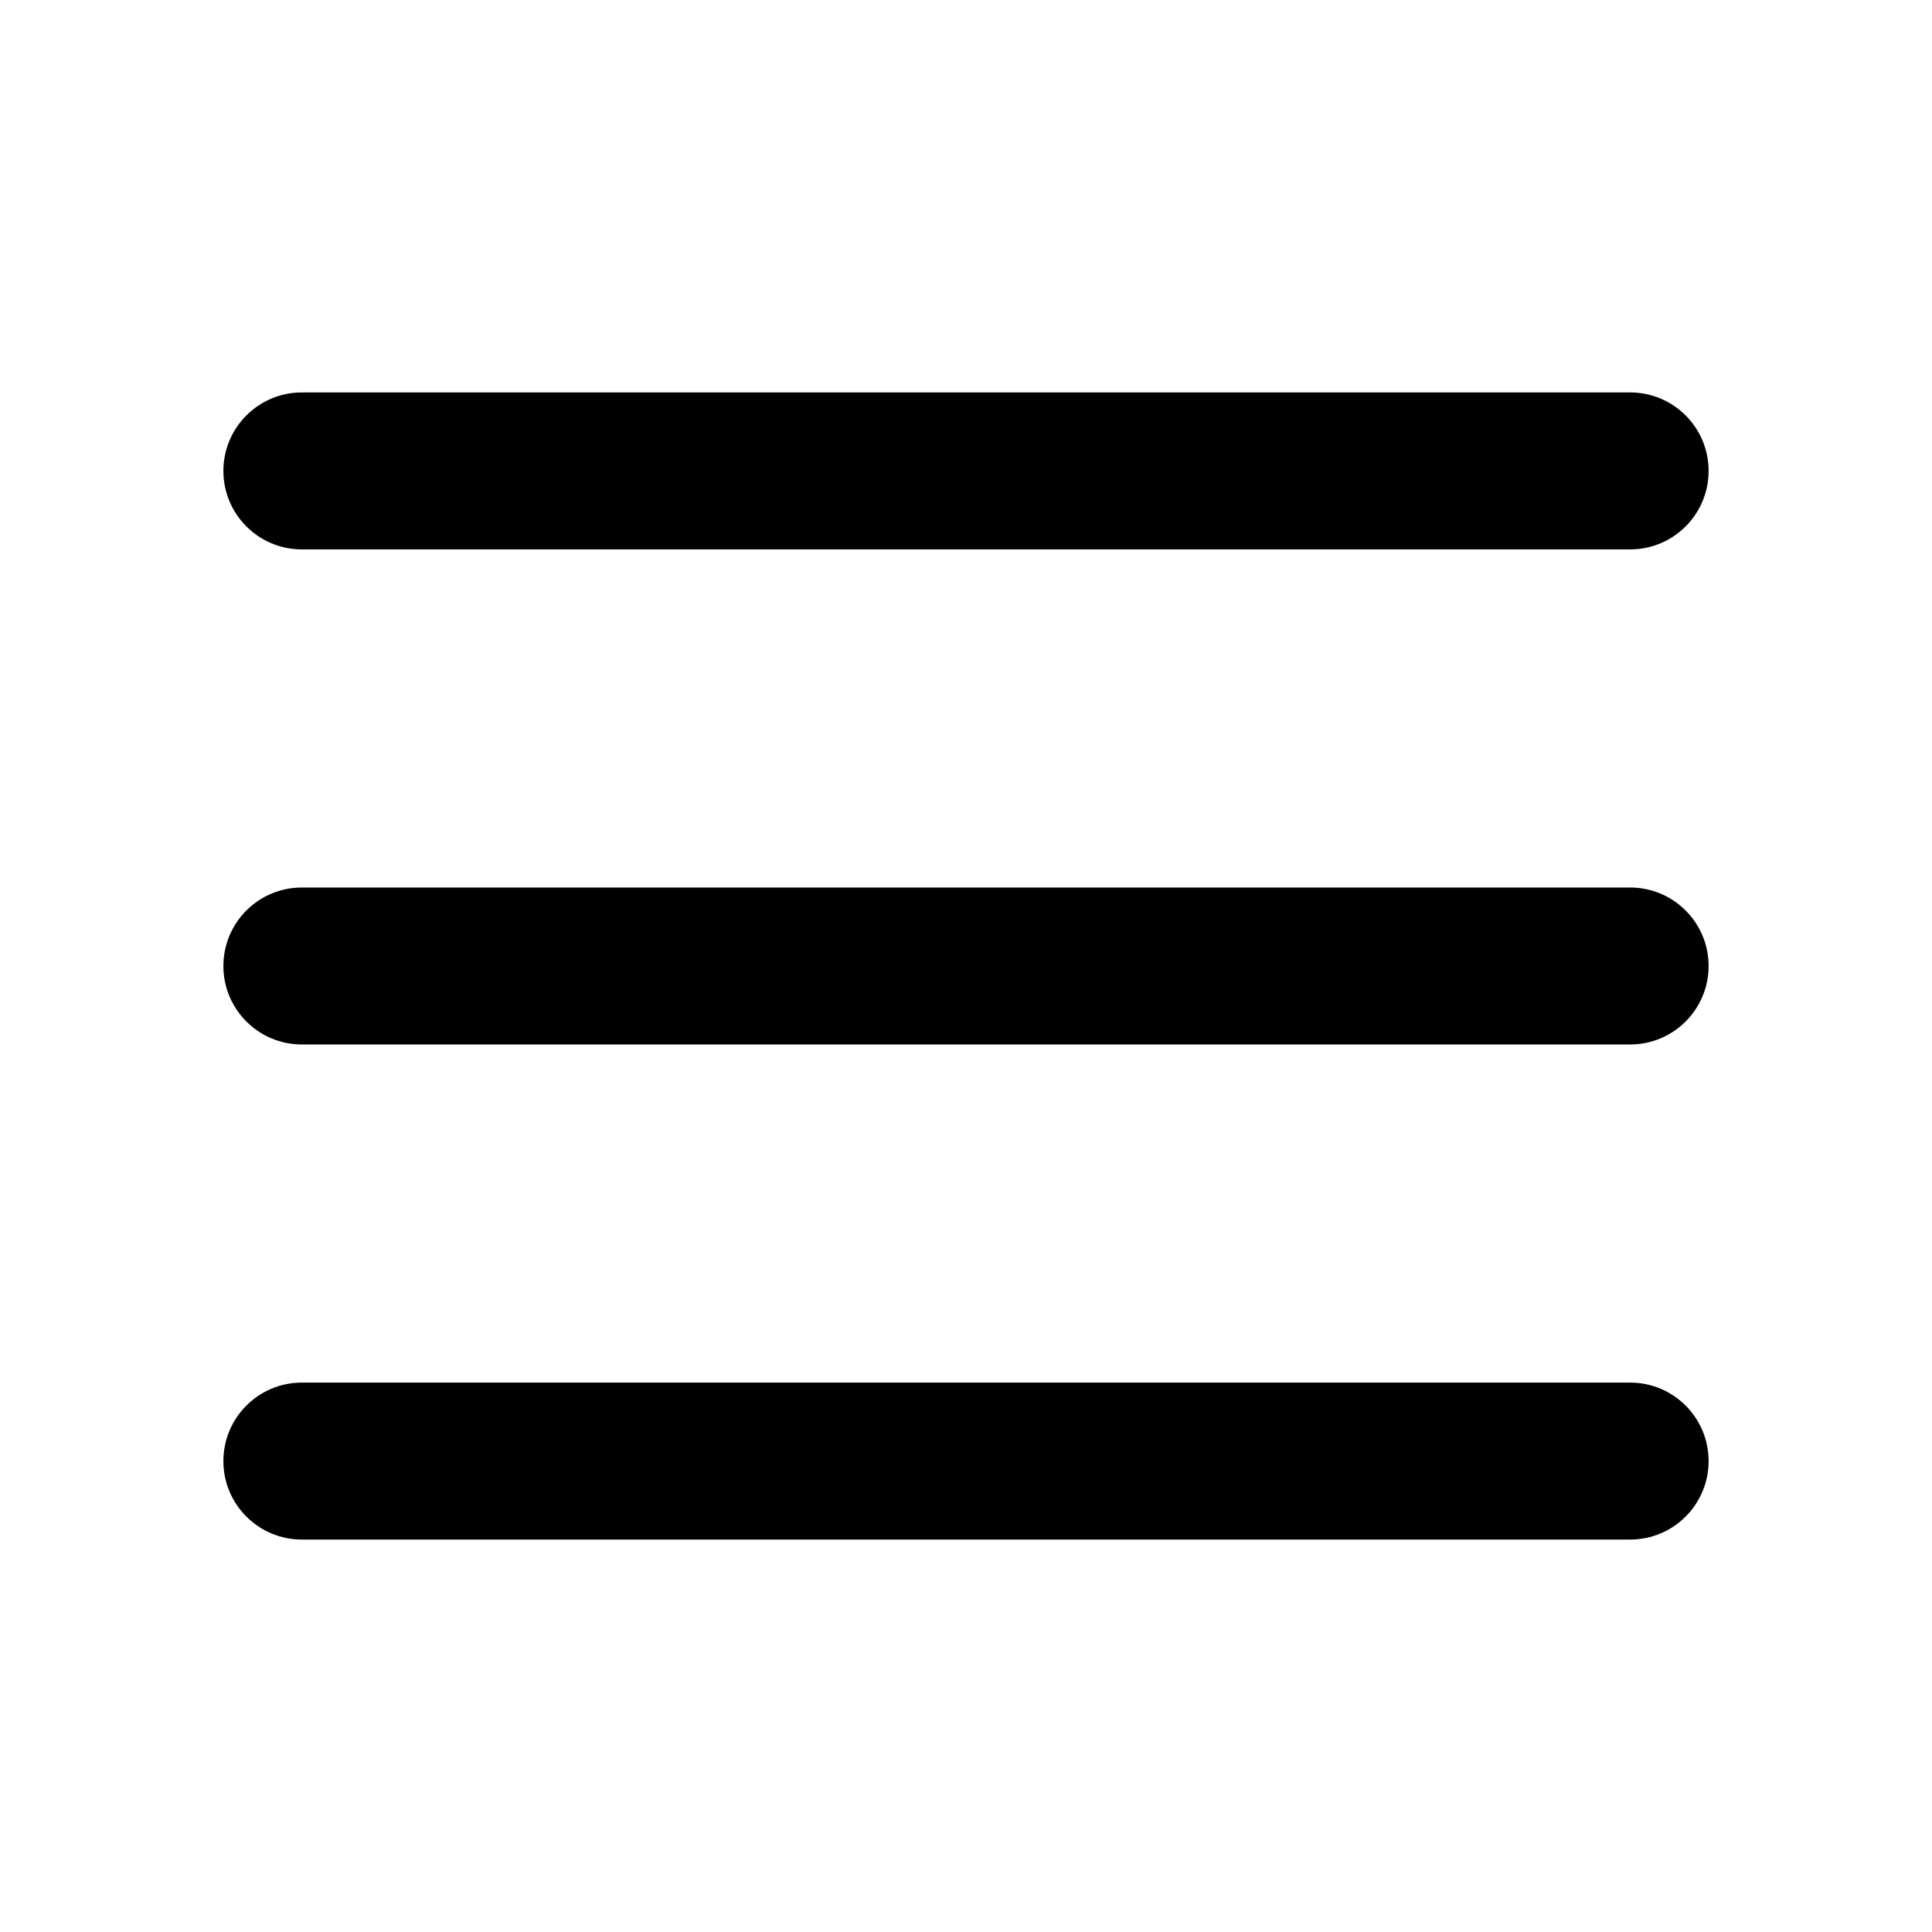
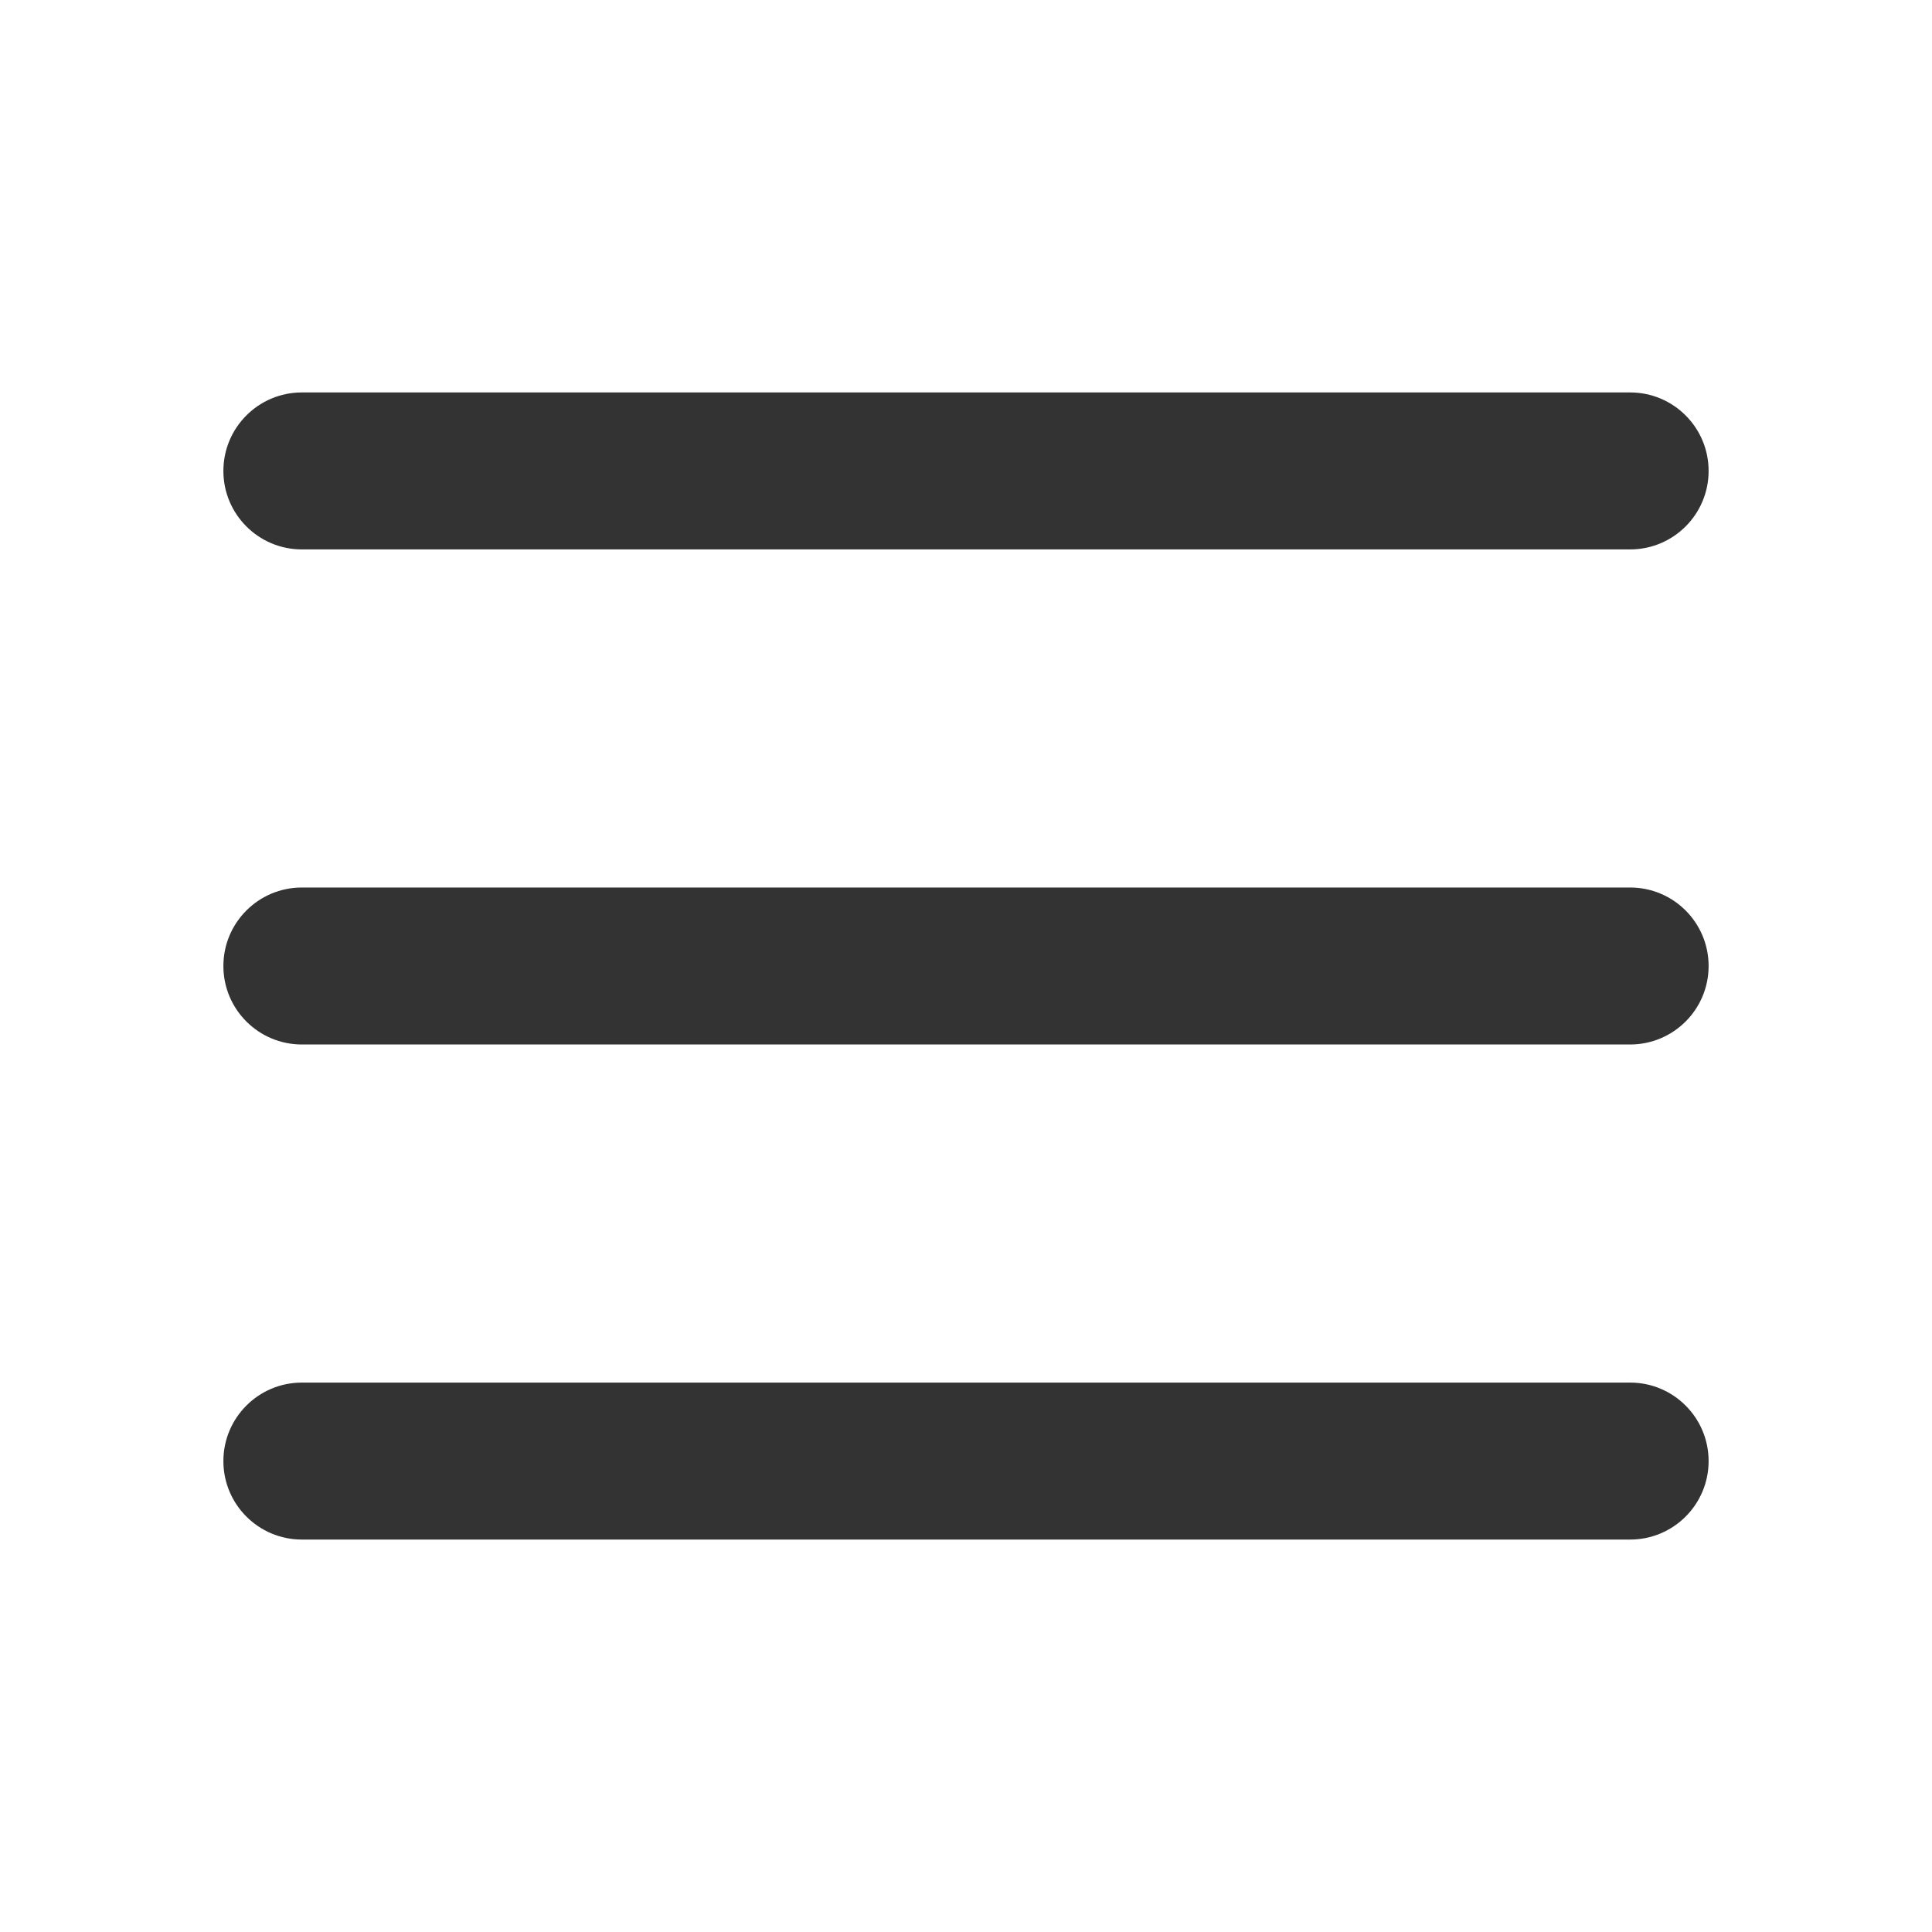
<svg xmlns="http://www.w3.org/2000/svg" width="16" height="16" viewBox="0 0 16 16" fill="none">
-   <path d="M1.85 3.9C1.85 3.541 2.141 3.25 2.5 3.25H13.5C13.859 3.25 14.15 3.541 14.15 3.9C14.15 4.259 13.859 4.55 13.5 4.55L2.5 4.55C2.141 4.55 1.85 4.259 1.85 3.9Z" fill="black" />
-   <path d="M1.85 8C1.85 7.641 2.141 7.35 2.5 7.35L13.5 7.35C13.859 7.35 14.15 7.641 14.15 8C14.15 8.359 13.859 8.65 13.5 8.65L2.5 8.65C2.141 8.65 1.85 8.359 1.85 8Z" fill="black" />
-   <path d="M2.5 11.45C2.141 11.45 1.85 11.741 1.85 12.1C1.85 12.459 2.141 12.75 2.5 12.75L13.5 12.75C13.859 12.75 14.15 12.459 14.15 12.1C14.15 11.741 13.859 11.45 13.5 11.45L2.5 11.45Z" fill="black" />
+   <path d="M1.85 3.9C1.85 3.541 2.141 3.25 2.5 3.25H13.5C13.859 3.25 14.15 3.541 14.15 3.9C14.15 4.259 13.859 4.55 13.5 4.55L2.5 4.55C2.141 4.55 1.85 4.259 1.85 3.9Z" fill="#333333" />
+   <path d="M1.85 8C1.85 7.641 2.141 7.35 2.5 7.35L13.5 7.35C13.859 7.35 14.15 7.641 14.15 8C14.15 8.359 13.859 8.65 13.5 8.65L2.5 8.65C2.141 8.65 1.85 8.359 1.85 8Z" fill="#333333" />
+   <path d="M2.5 11.45C2.141 11.45 1.85 11.741 1.85 12.1C1.85 12.459 2.141 12.75 2.5 12.75L13.5 12.75C13.859 12.75 14.15 12.459 14.15 12.1C14.15 11.741 13.859 11.45 13.5 11.45L2.5 11.45Z" fill="#333333" />
</svg>
